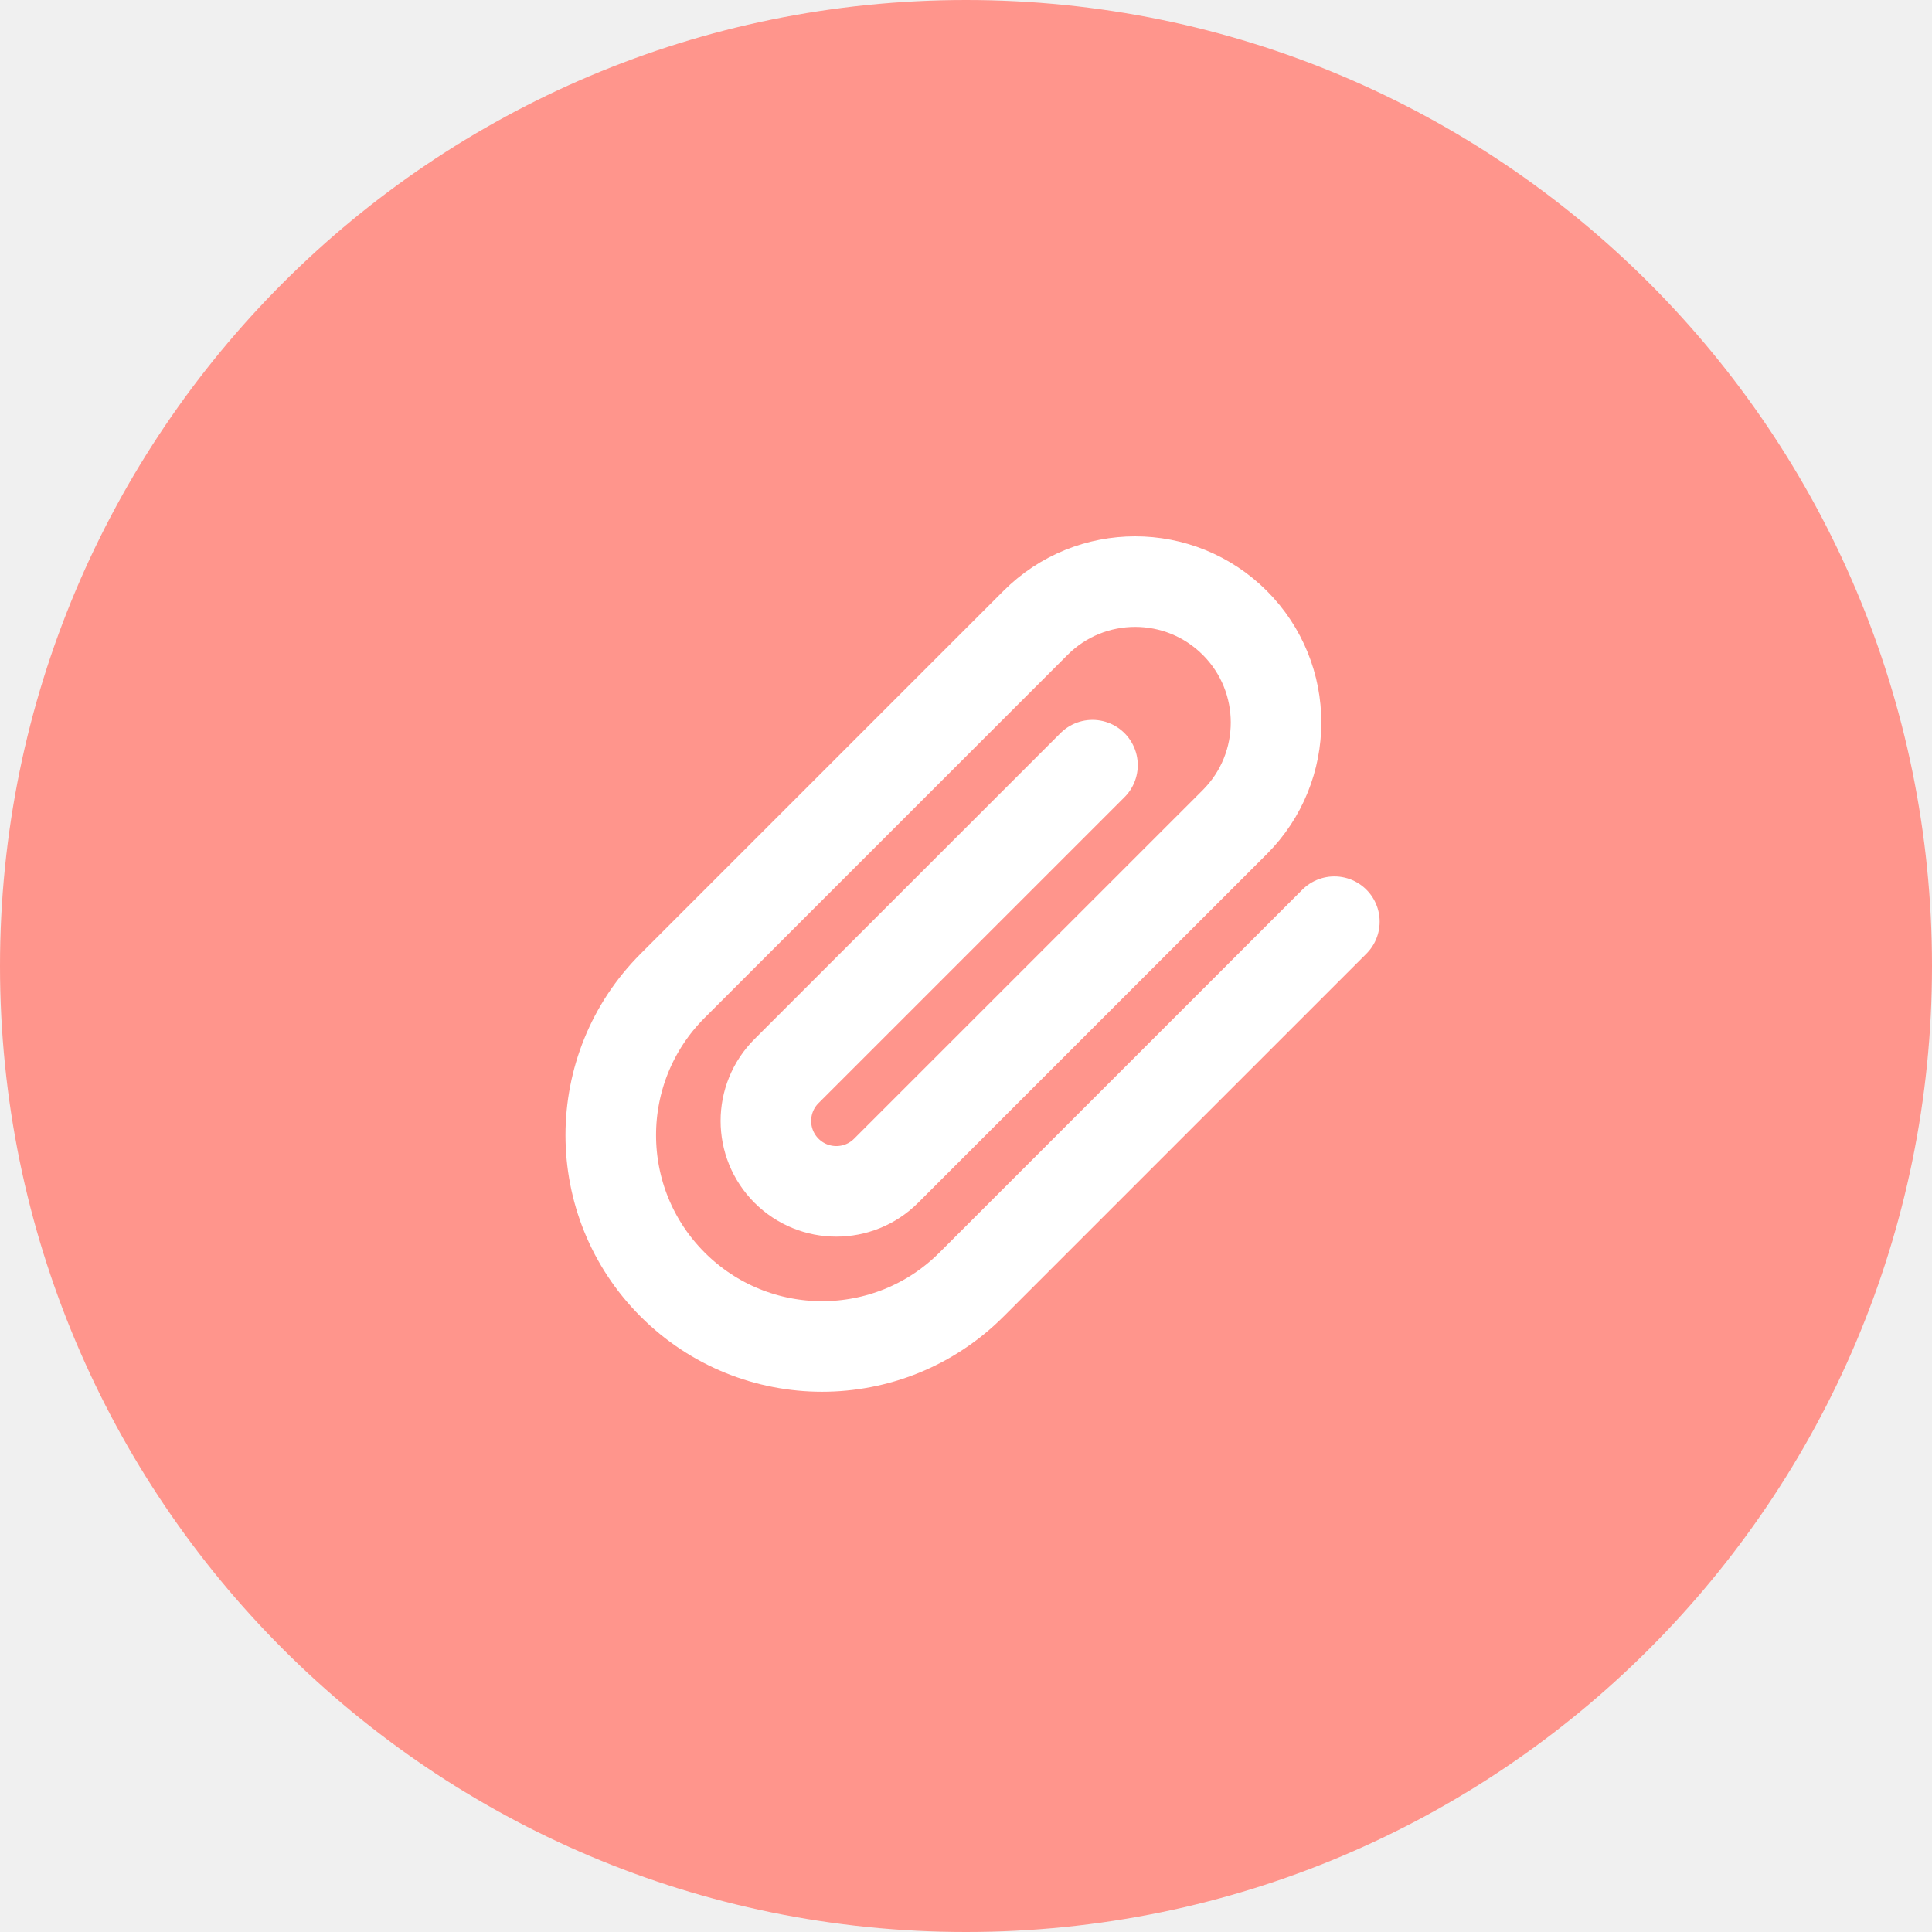
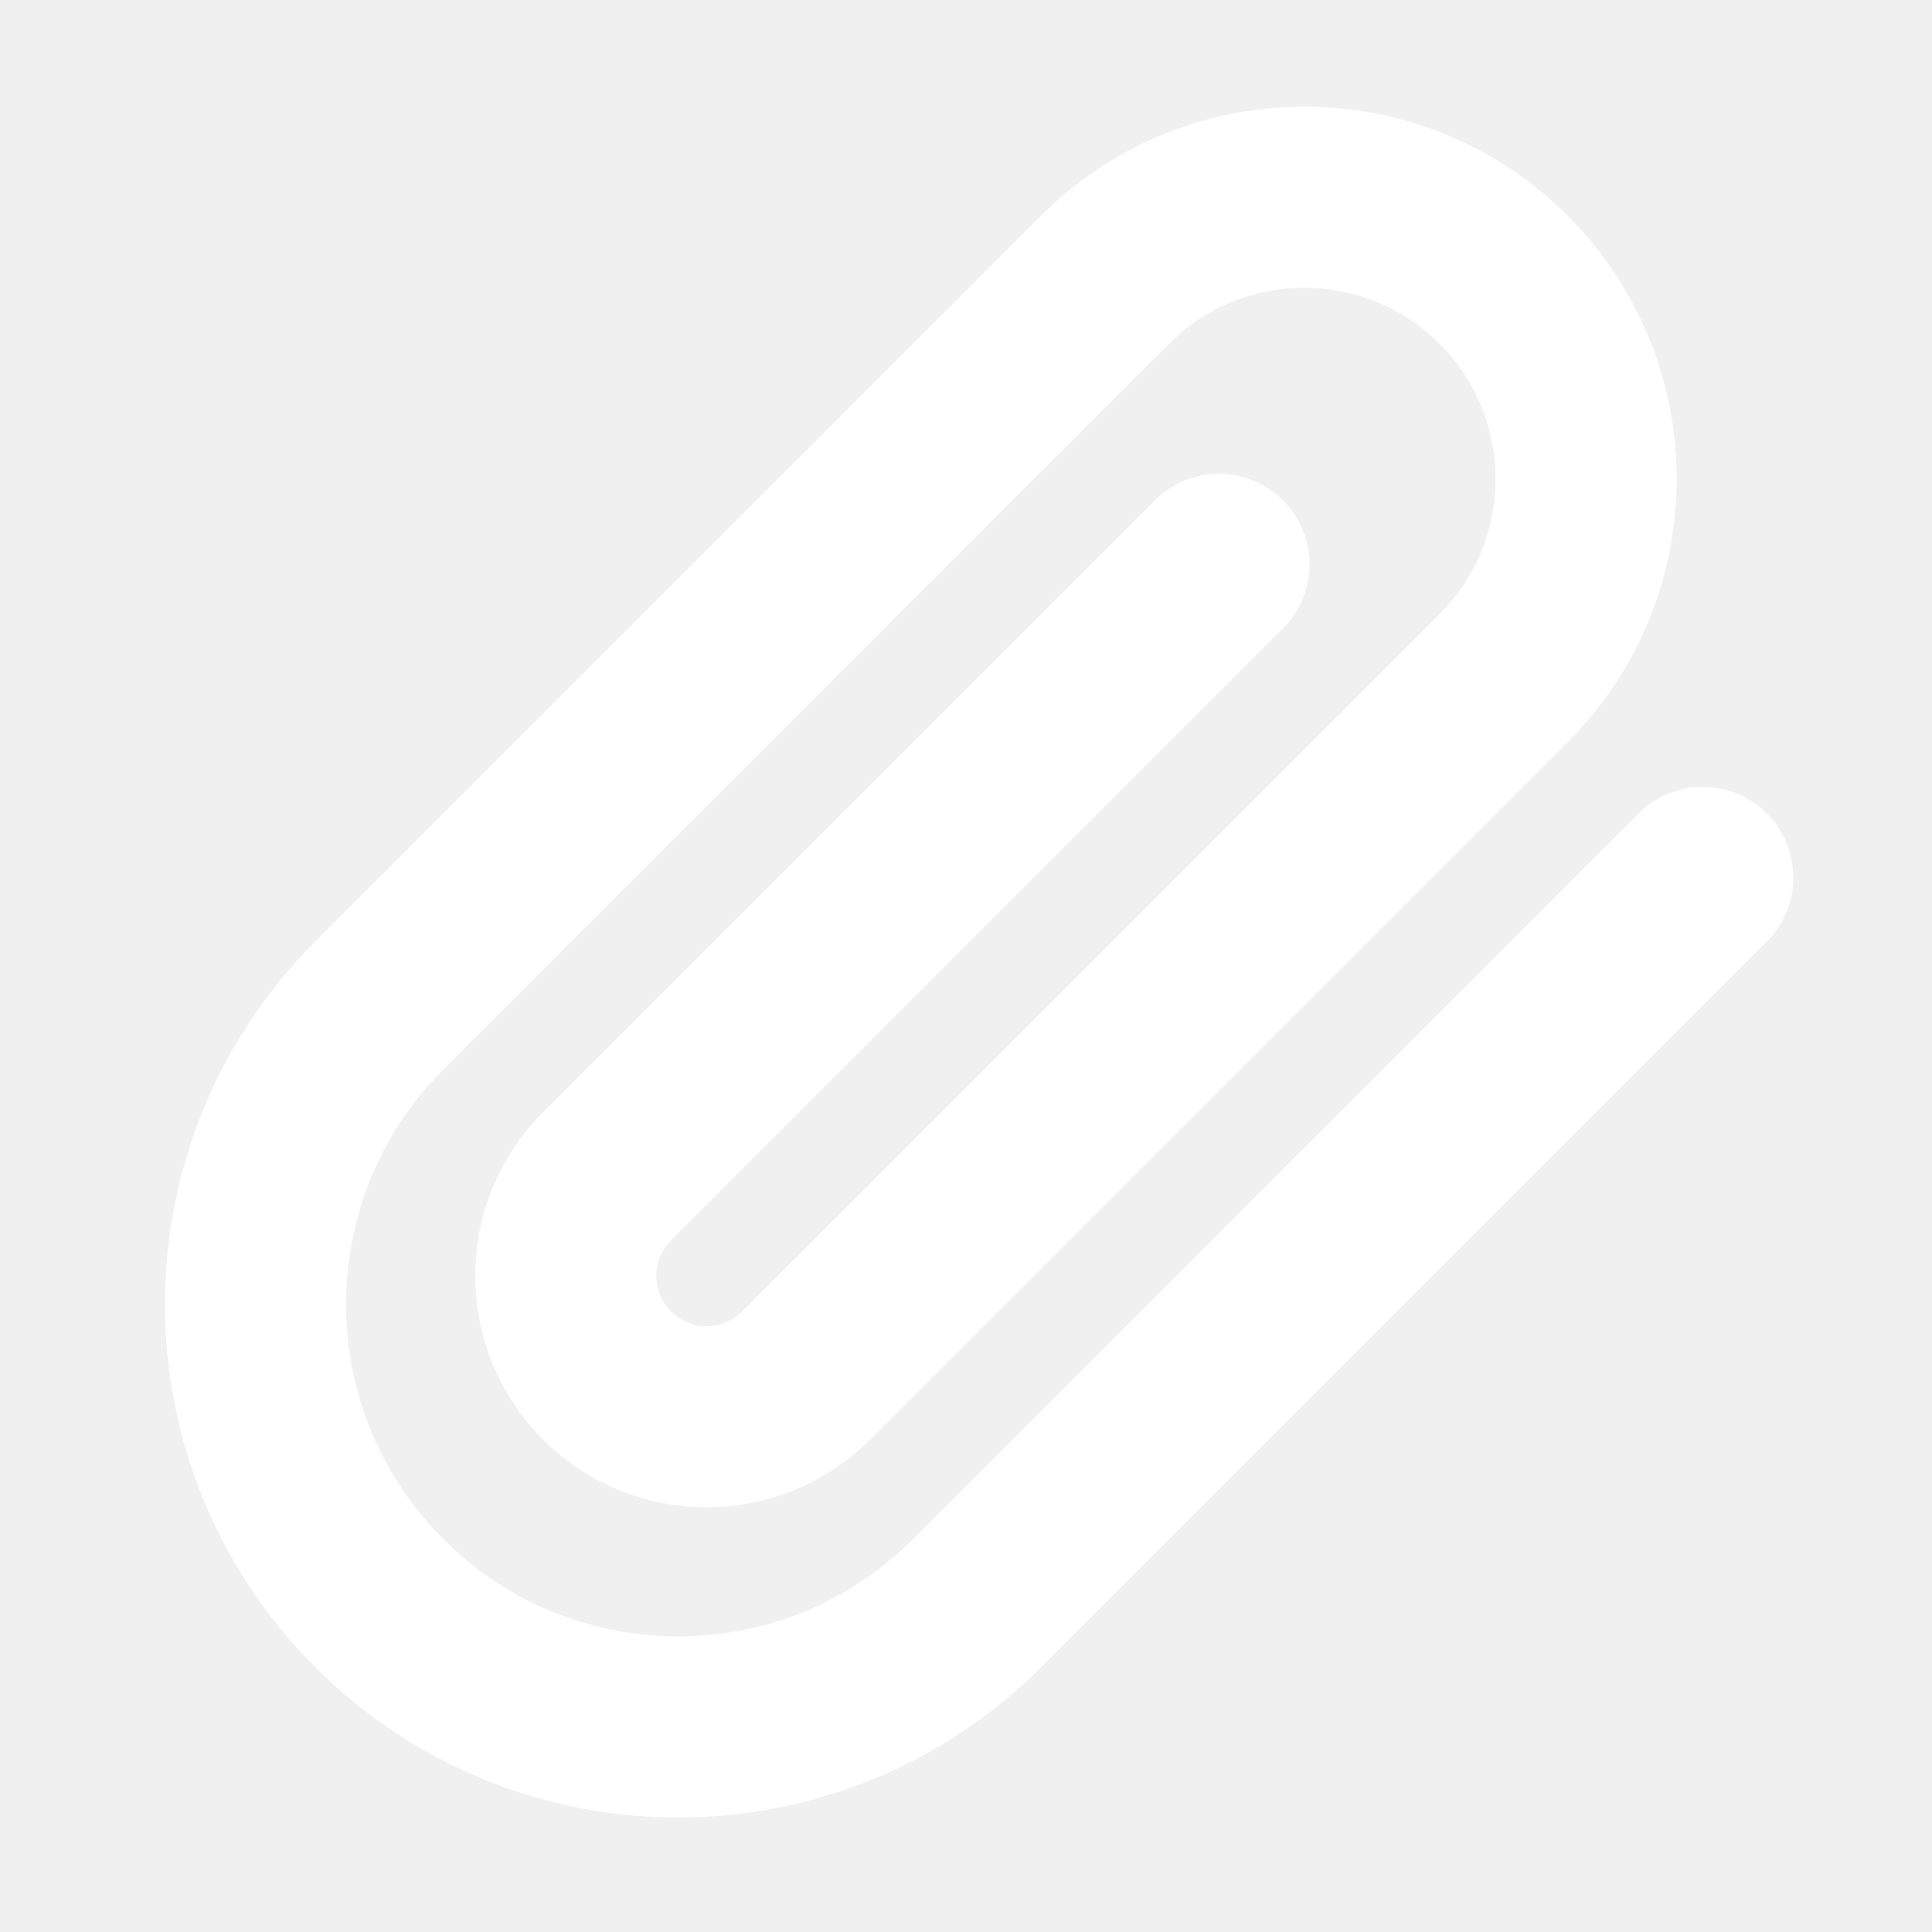
- <svg xmlns="http://www.w3.org/2000/svg" width="64" height="64" viewBox="0 0 64 64" fill="none">
-   <rect width="64" height="64" rx="32" fill="#FF958C" />
-   <path d="M44.203 30.532L32.182 42.553C29.449 45.287 25.017 45.287 22.283 42.553C19.549 39.82 19.549 35.387 22.283 32.654L34.304 20.633C36.126 18.811 39.081 18.811 40.904 20.633C42.726 22.455 42.726 25.41 40.904 27.233L29.354 38.782C28.443 39.693 26.965 39.693 26.054 38.782C25.143 37.871 25.143 36.393 26.054 35.482L36.19 25.347" stroke="white" stroke-width="3" stroke-linecap="round" stroke-linejoin="round" />
+ <svg xmlns="http://www.w3.org/2000/svg" width="32" height="32" viewBox="0 0 32 32" fill="none">
+   <path d="M28.203 14.533L16.183 26.554C13.449 29.287 9.017 29.287 6.283 26.554C3.549 23.82 3.549 19.388 6.283 16.654L18.304 4.633C20.126 2.811 23.081 2.811 24.904 4.633C26.726 6.456 26.726 9.411 24.904 11.233L13.354 22.782C12.443 23.694 10.966 23.694 10.054 22.782C9.143 21.871 9.143 20.394 10.054 19.483L20.19 9.347" stroke="white" stroke-width="3" stroke-linecap="round" stroke-linejoin="round" />
</svg>
